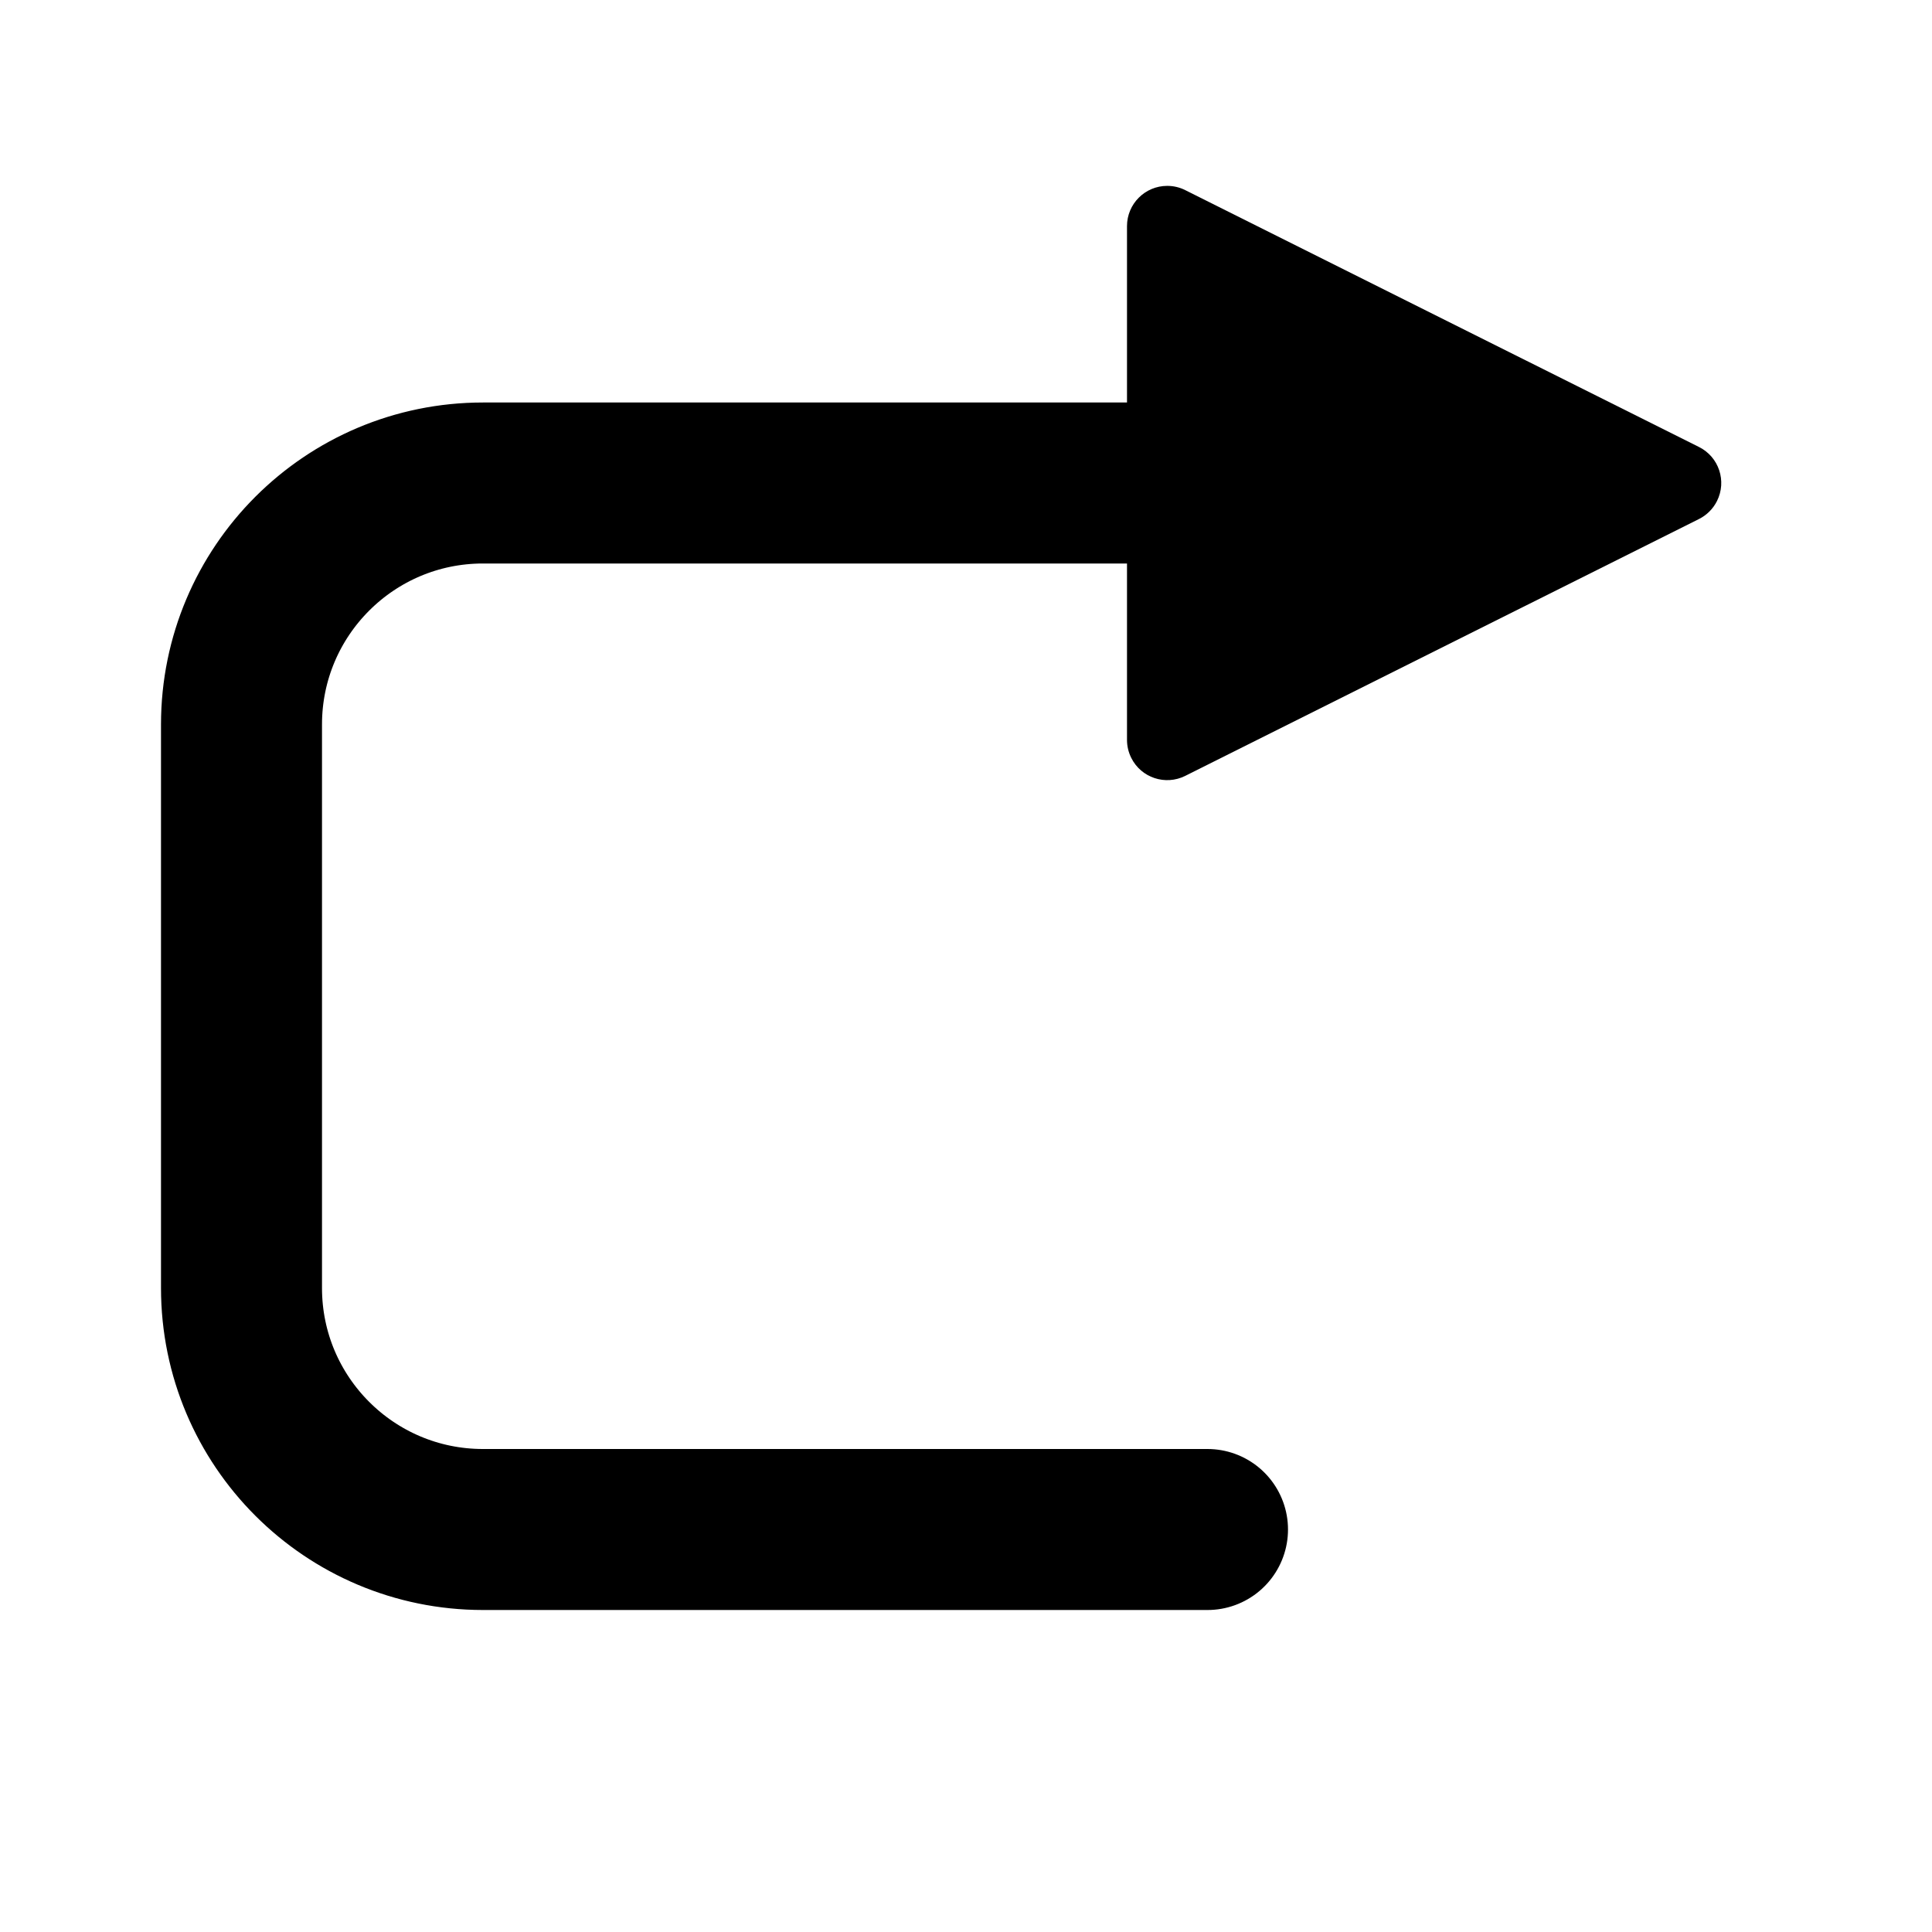
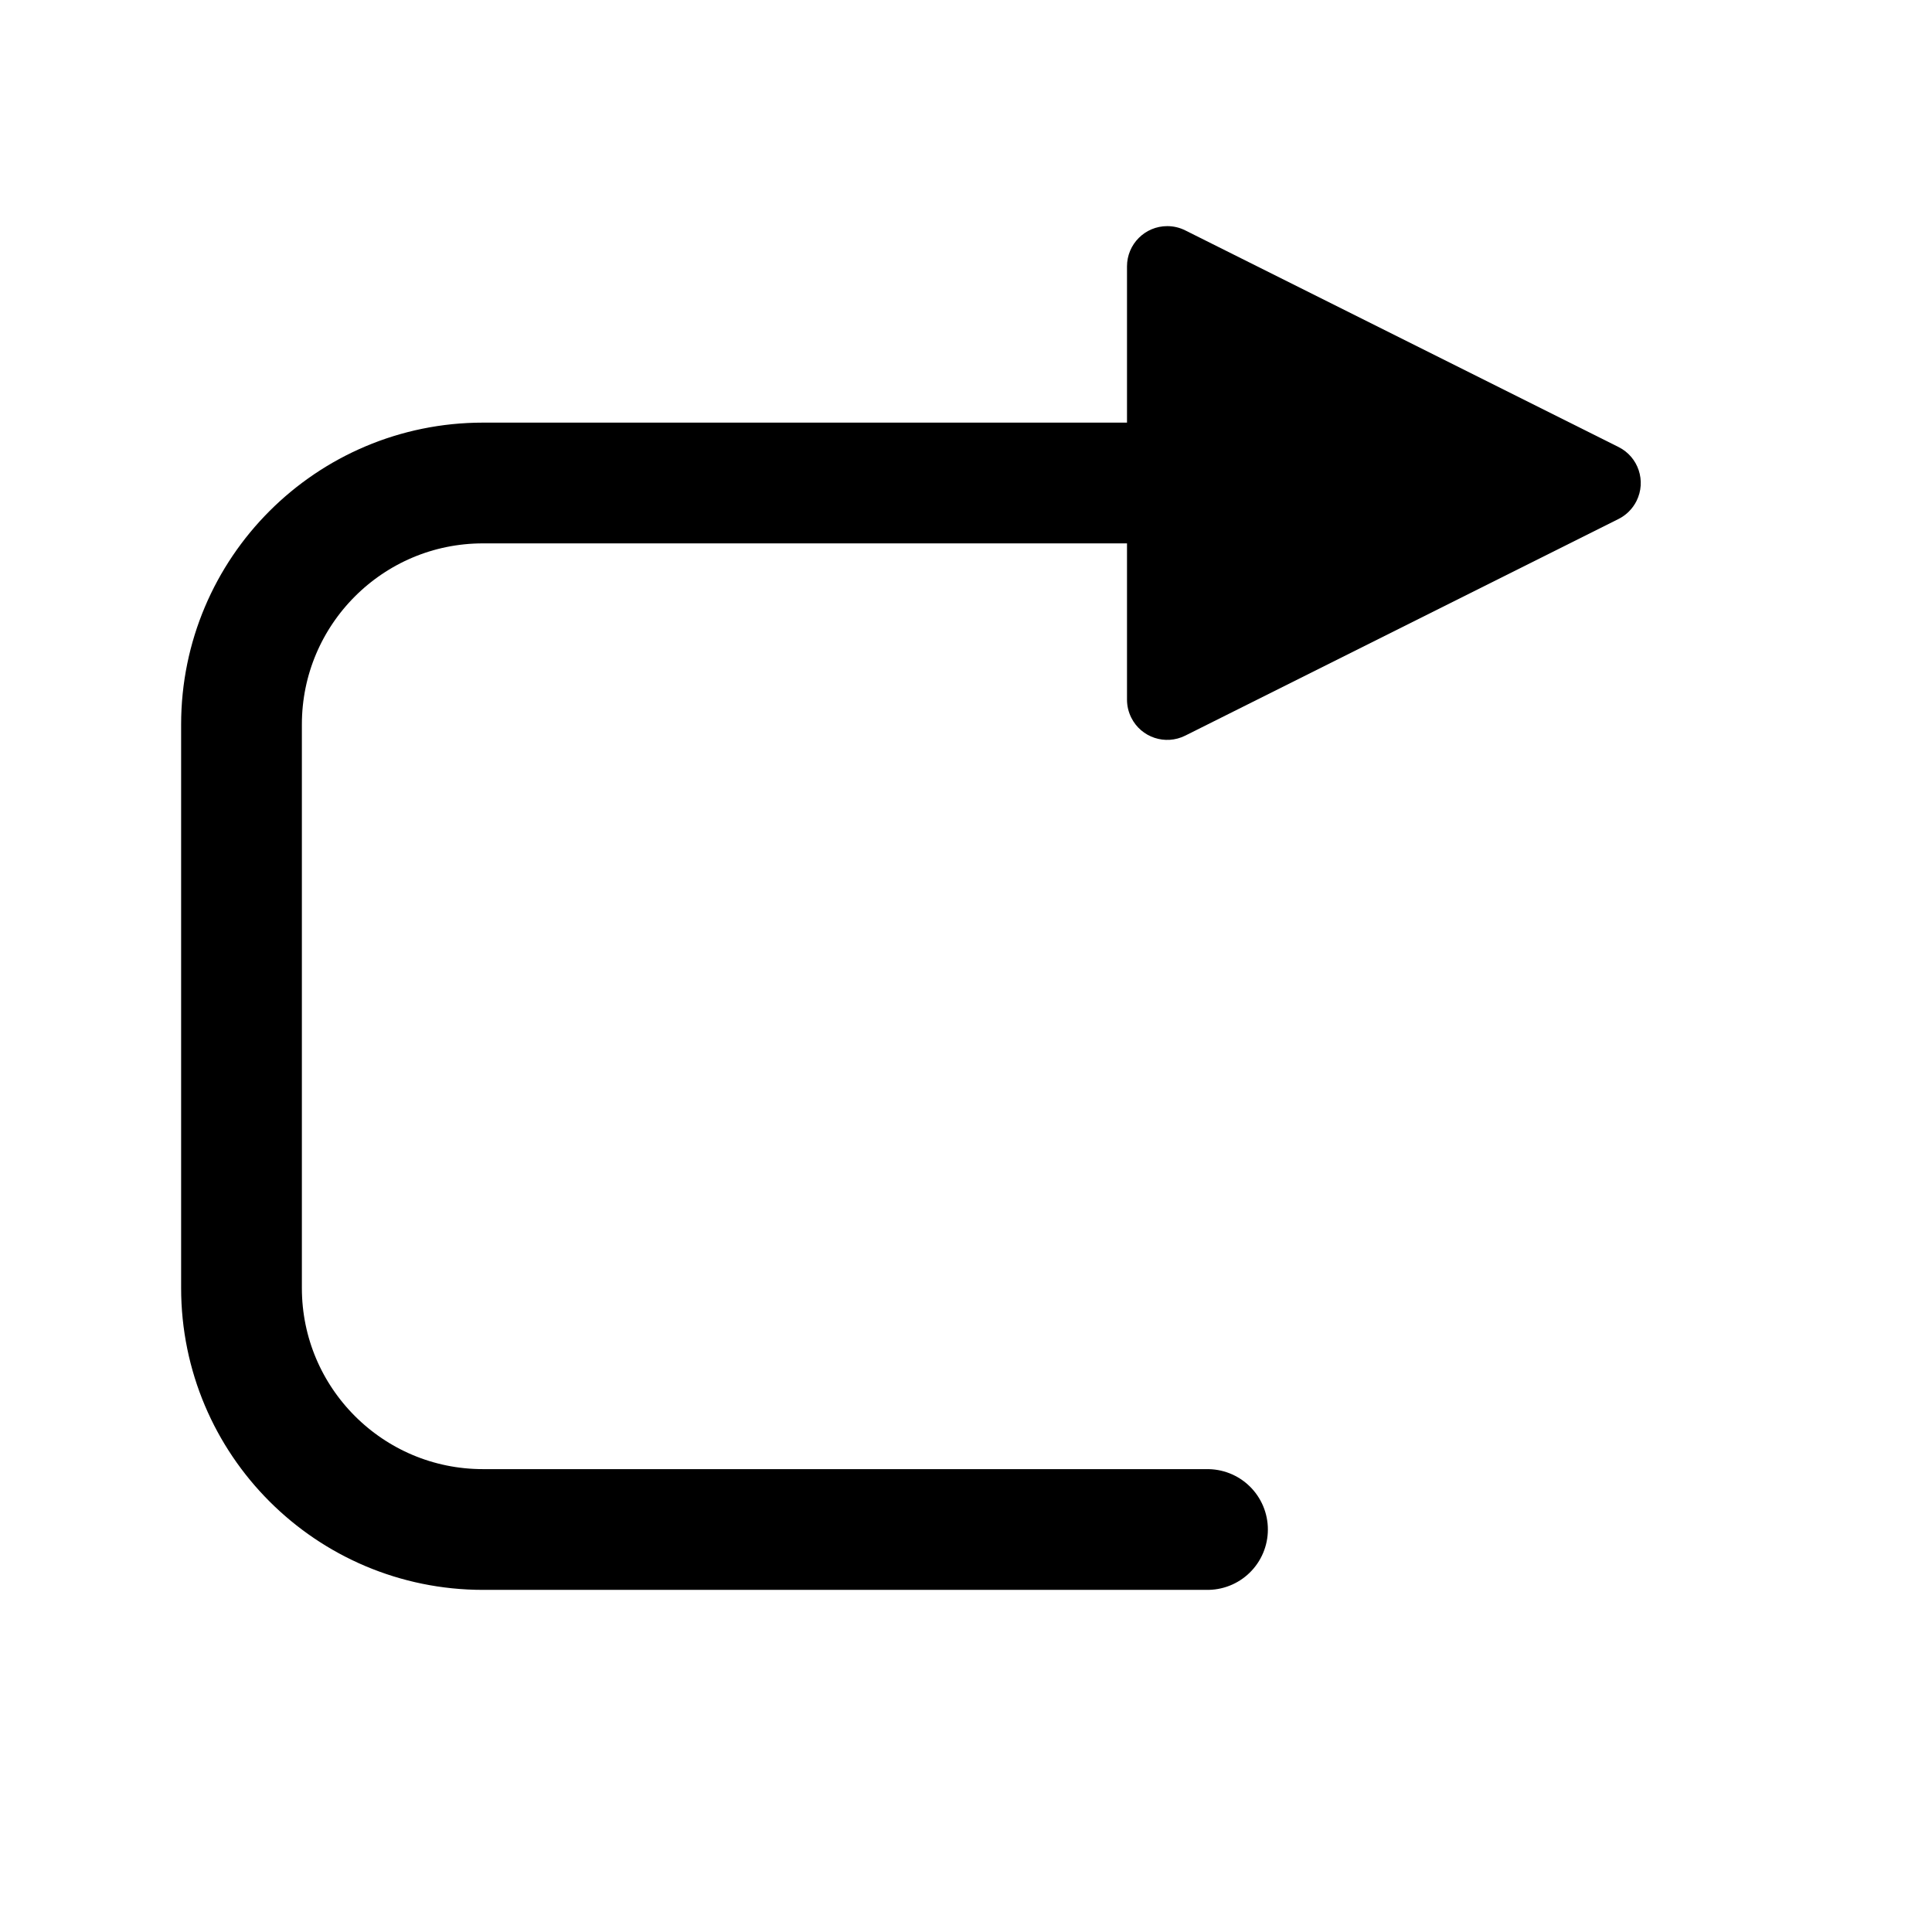
<svg xmlns="http://www.w3.org/2000/svg" width="24px" height="24px" viewBox="0 0 24 24" version="1.1">
  <g id="player-/-continue" stroke="none" stroke-width="1" fill="none" fill-rule="evenodd">
-     <path d="M18.447,2.894 L21.638,9.276 C21.762,9.523 21.662,9.824 21.415,9.947 C21.345,9.982 21.269,10 21.191,10 L14.809,10 C14.533,10 14.309,9.776 14.309,9.5 C14.309,9.422 14.327,9.346 14.362,9.276 L17.553,2.894 C17.676,2.647 17.977,2.547 18.224,2.671 C18.32,2.719 18.399,2.798 18.447,2.894 Z" id="Triangle-Copy-4" fill="#000000" transform="translate(18, 6) rotate(90) translate(-18, -6)" />
-     <path d="M15,6 L6,6 C4.343,6 3,7.343 3,9 L3,16 C3,17.657 4.343,19 6,19 L15,19 L15,19" id="Path-3" stroke="#000000" stroke-width="2" stroke-linecap="round" />
+     <path d="M17.947,3.394 L20.638,8.776 C20.762,9.023 20.662,9.324 20.415,9.447 C20.345,9.482 20.269,9.5 20.191,9.5 L14.809,9.5 C14.533,9.5 14.309,9.276 14.309,9 C14.309,8.922 14.327,8.846 14.362,8.776 L17.053,3.394 C17.176,3.147 17.477,3.047 17.724,3.171 C17.82,3.219 17.899,3.298 17.947,3.394 Z" id="Triangle-Copy-4" fill="#000000" transform="translate(17.5, 6) rotate(90) translate(-17.5, -6)" />
+     <path d="M15,6 L6,6 C4.343,6 3,7.343 3,9 L3,16 C3,17.657 4.343,19 6,19 L15,19 L15,19" id="Path-3" stroke="#000000" stroke-width="1.5" stroke-linecap="round" />
  </g>
</svg>
